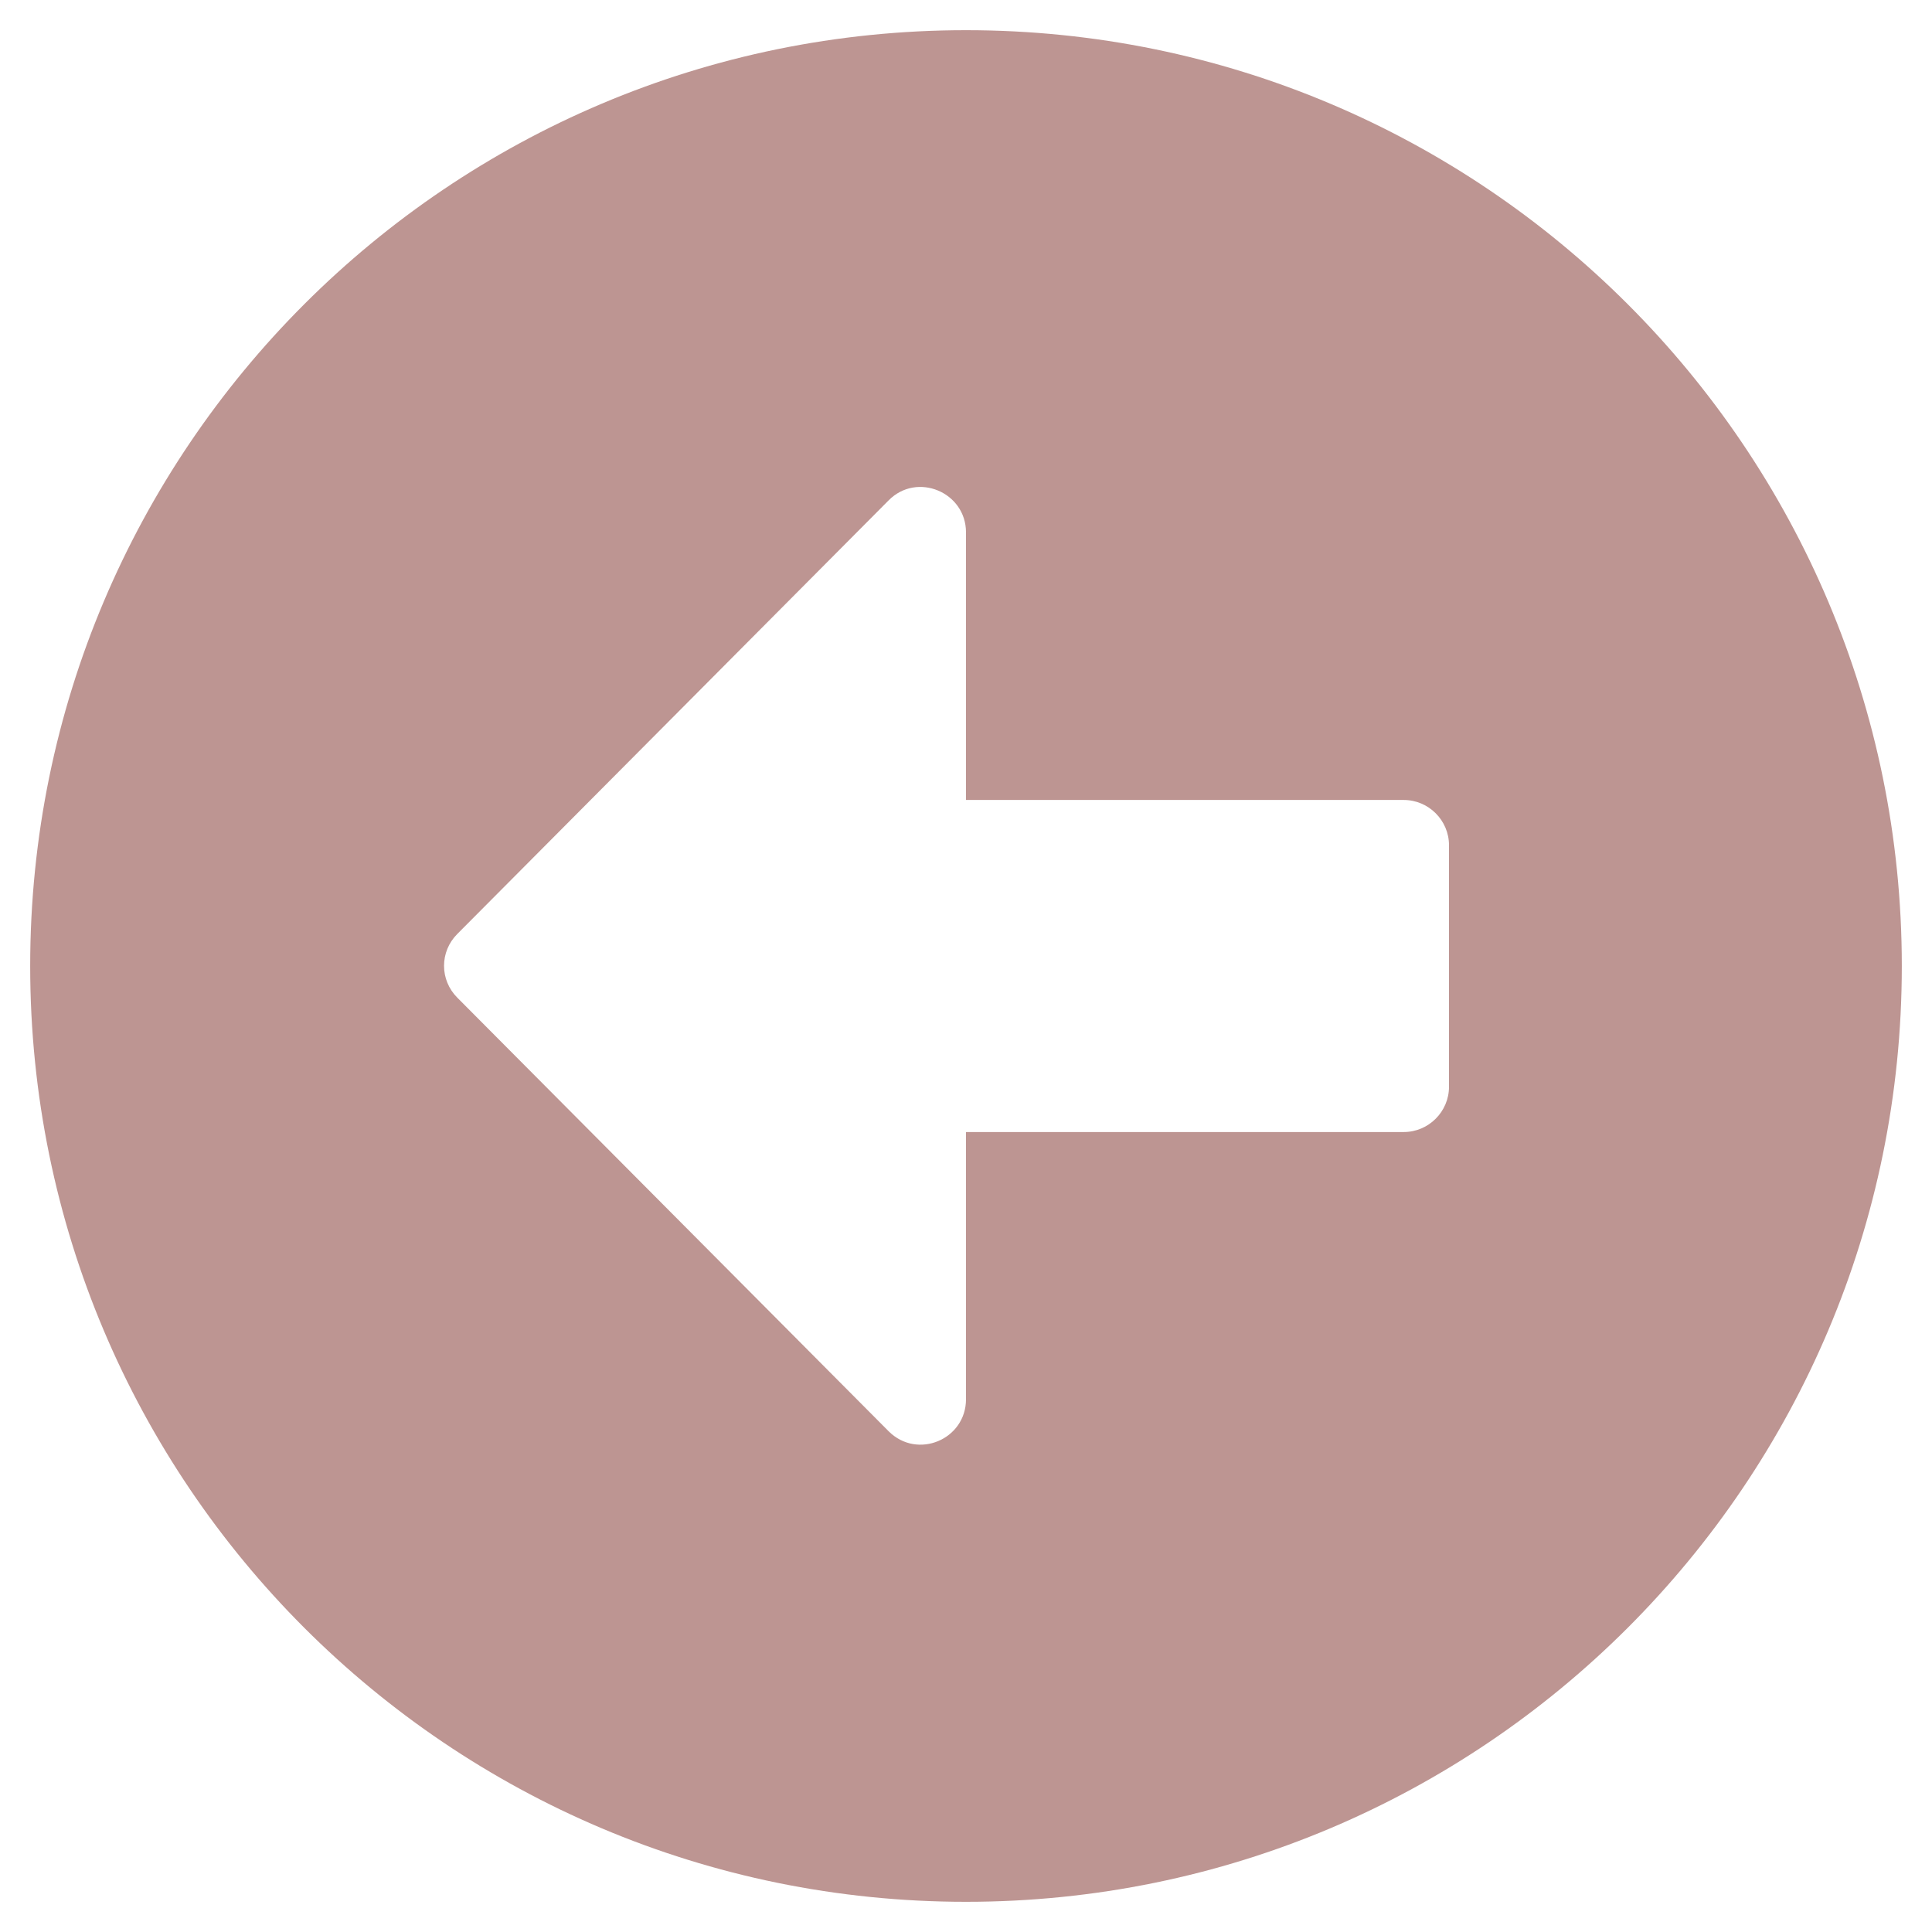
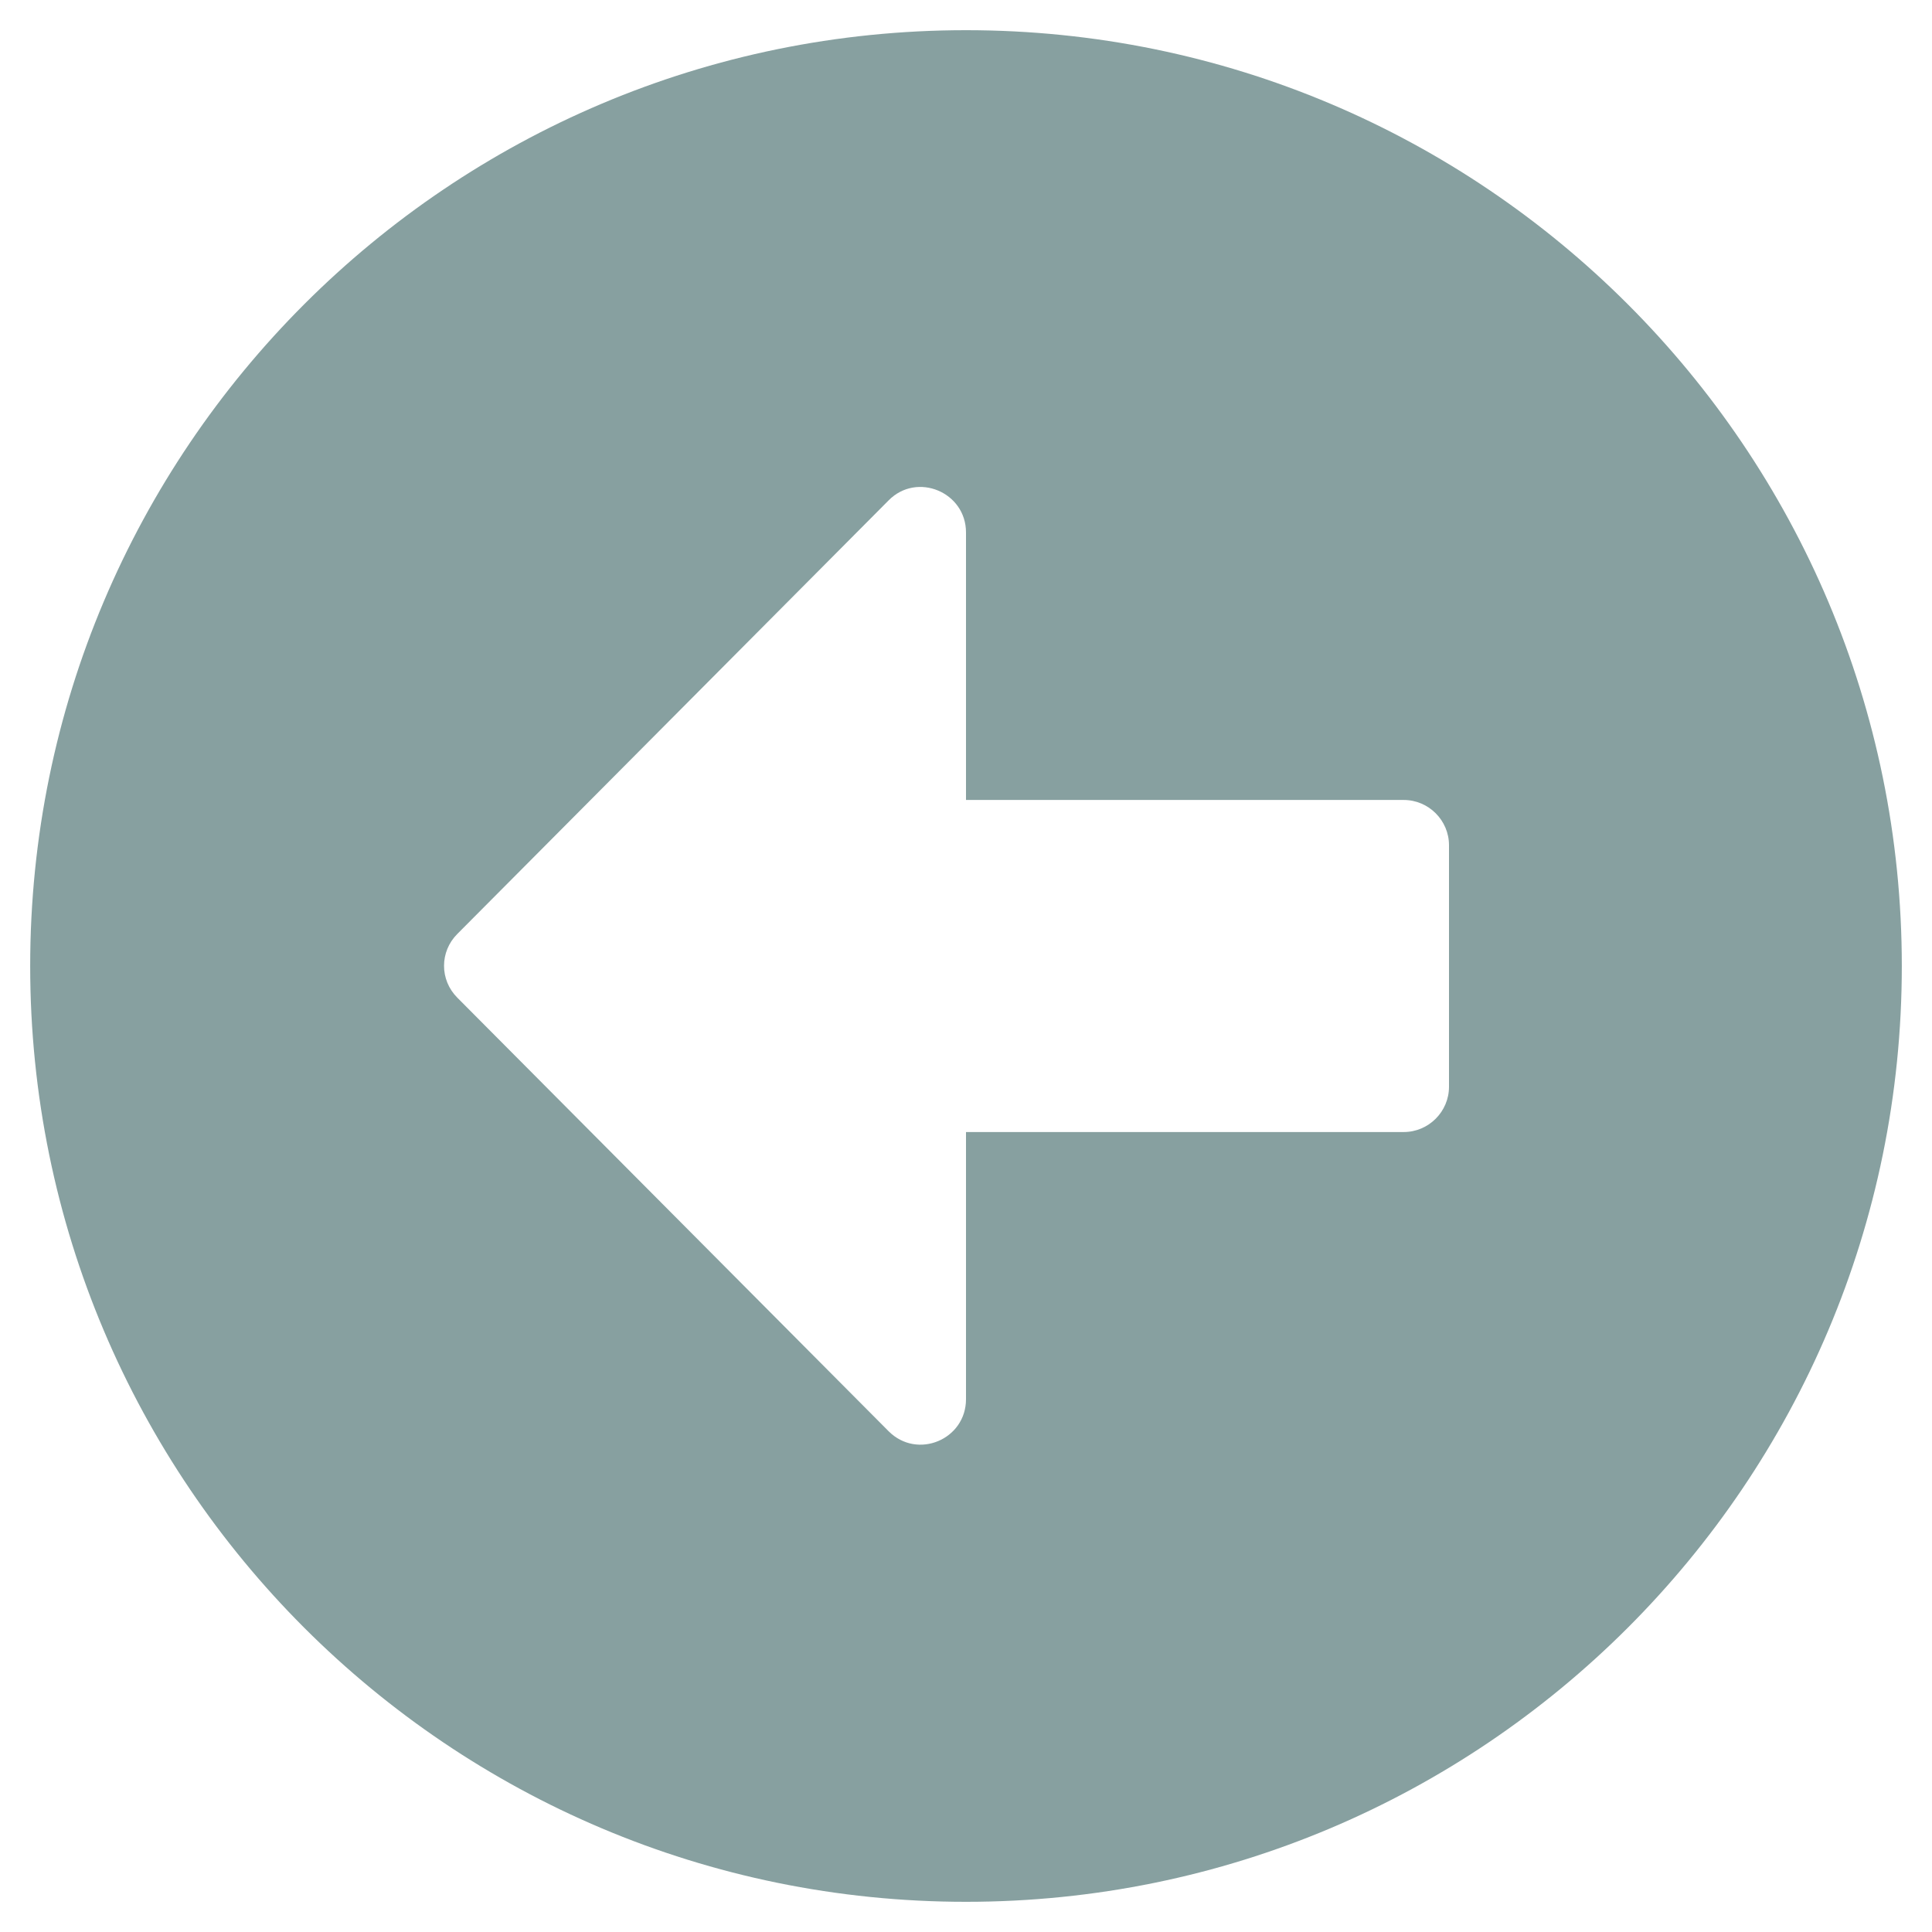
<svg xmlns="http://www.w3.org/2000/svg" aria-hidden="true" focusable="false" data-prefix="fas" data-icon="arrow-alt-circle-left" class="svg-inline--fa fa-arrow-alt-circle-left fa-w-16" role="img" viewBox="0 0 512 512">
-   <path fill="#bd9592" d="M256 504C119 504 8 393 8 256S119 8 256 8s248 111 248 248-111 248-248 248zm116-292H256v-70.9c0-10.7-13-16.1-20.5-8.5L121.2 247.5c-4.7 4.7-4.7 12.2 0 16.9l114.3 114.9c7.6 7.6 20.5 2.2 20.5-8.5V300h116c6.6 0 12-5.4 12-12v-64c0-6.6-5.4-12-12-12z" />
+   <path fill="#87a0a0" d="M256 504C119 504 8 393 8 256S119 8 256 8s248 111 248 248-111 248-248 248zm116-292H256v-70.9c0-10.7-13-16.1-20.5-8.5L121.2 247.5c-4.7 4.7-4.7 12.2 0 16.9l114.3 114.9c7.6 7.6 20.5 2.2 20.5-8.5V300h116c6.6 0 12-5.4 12-12v-64c0-6.6-5.4-12-12-12z" />
</svg>
